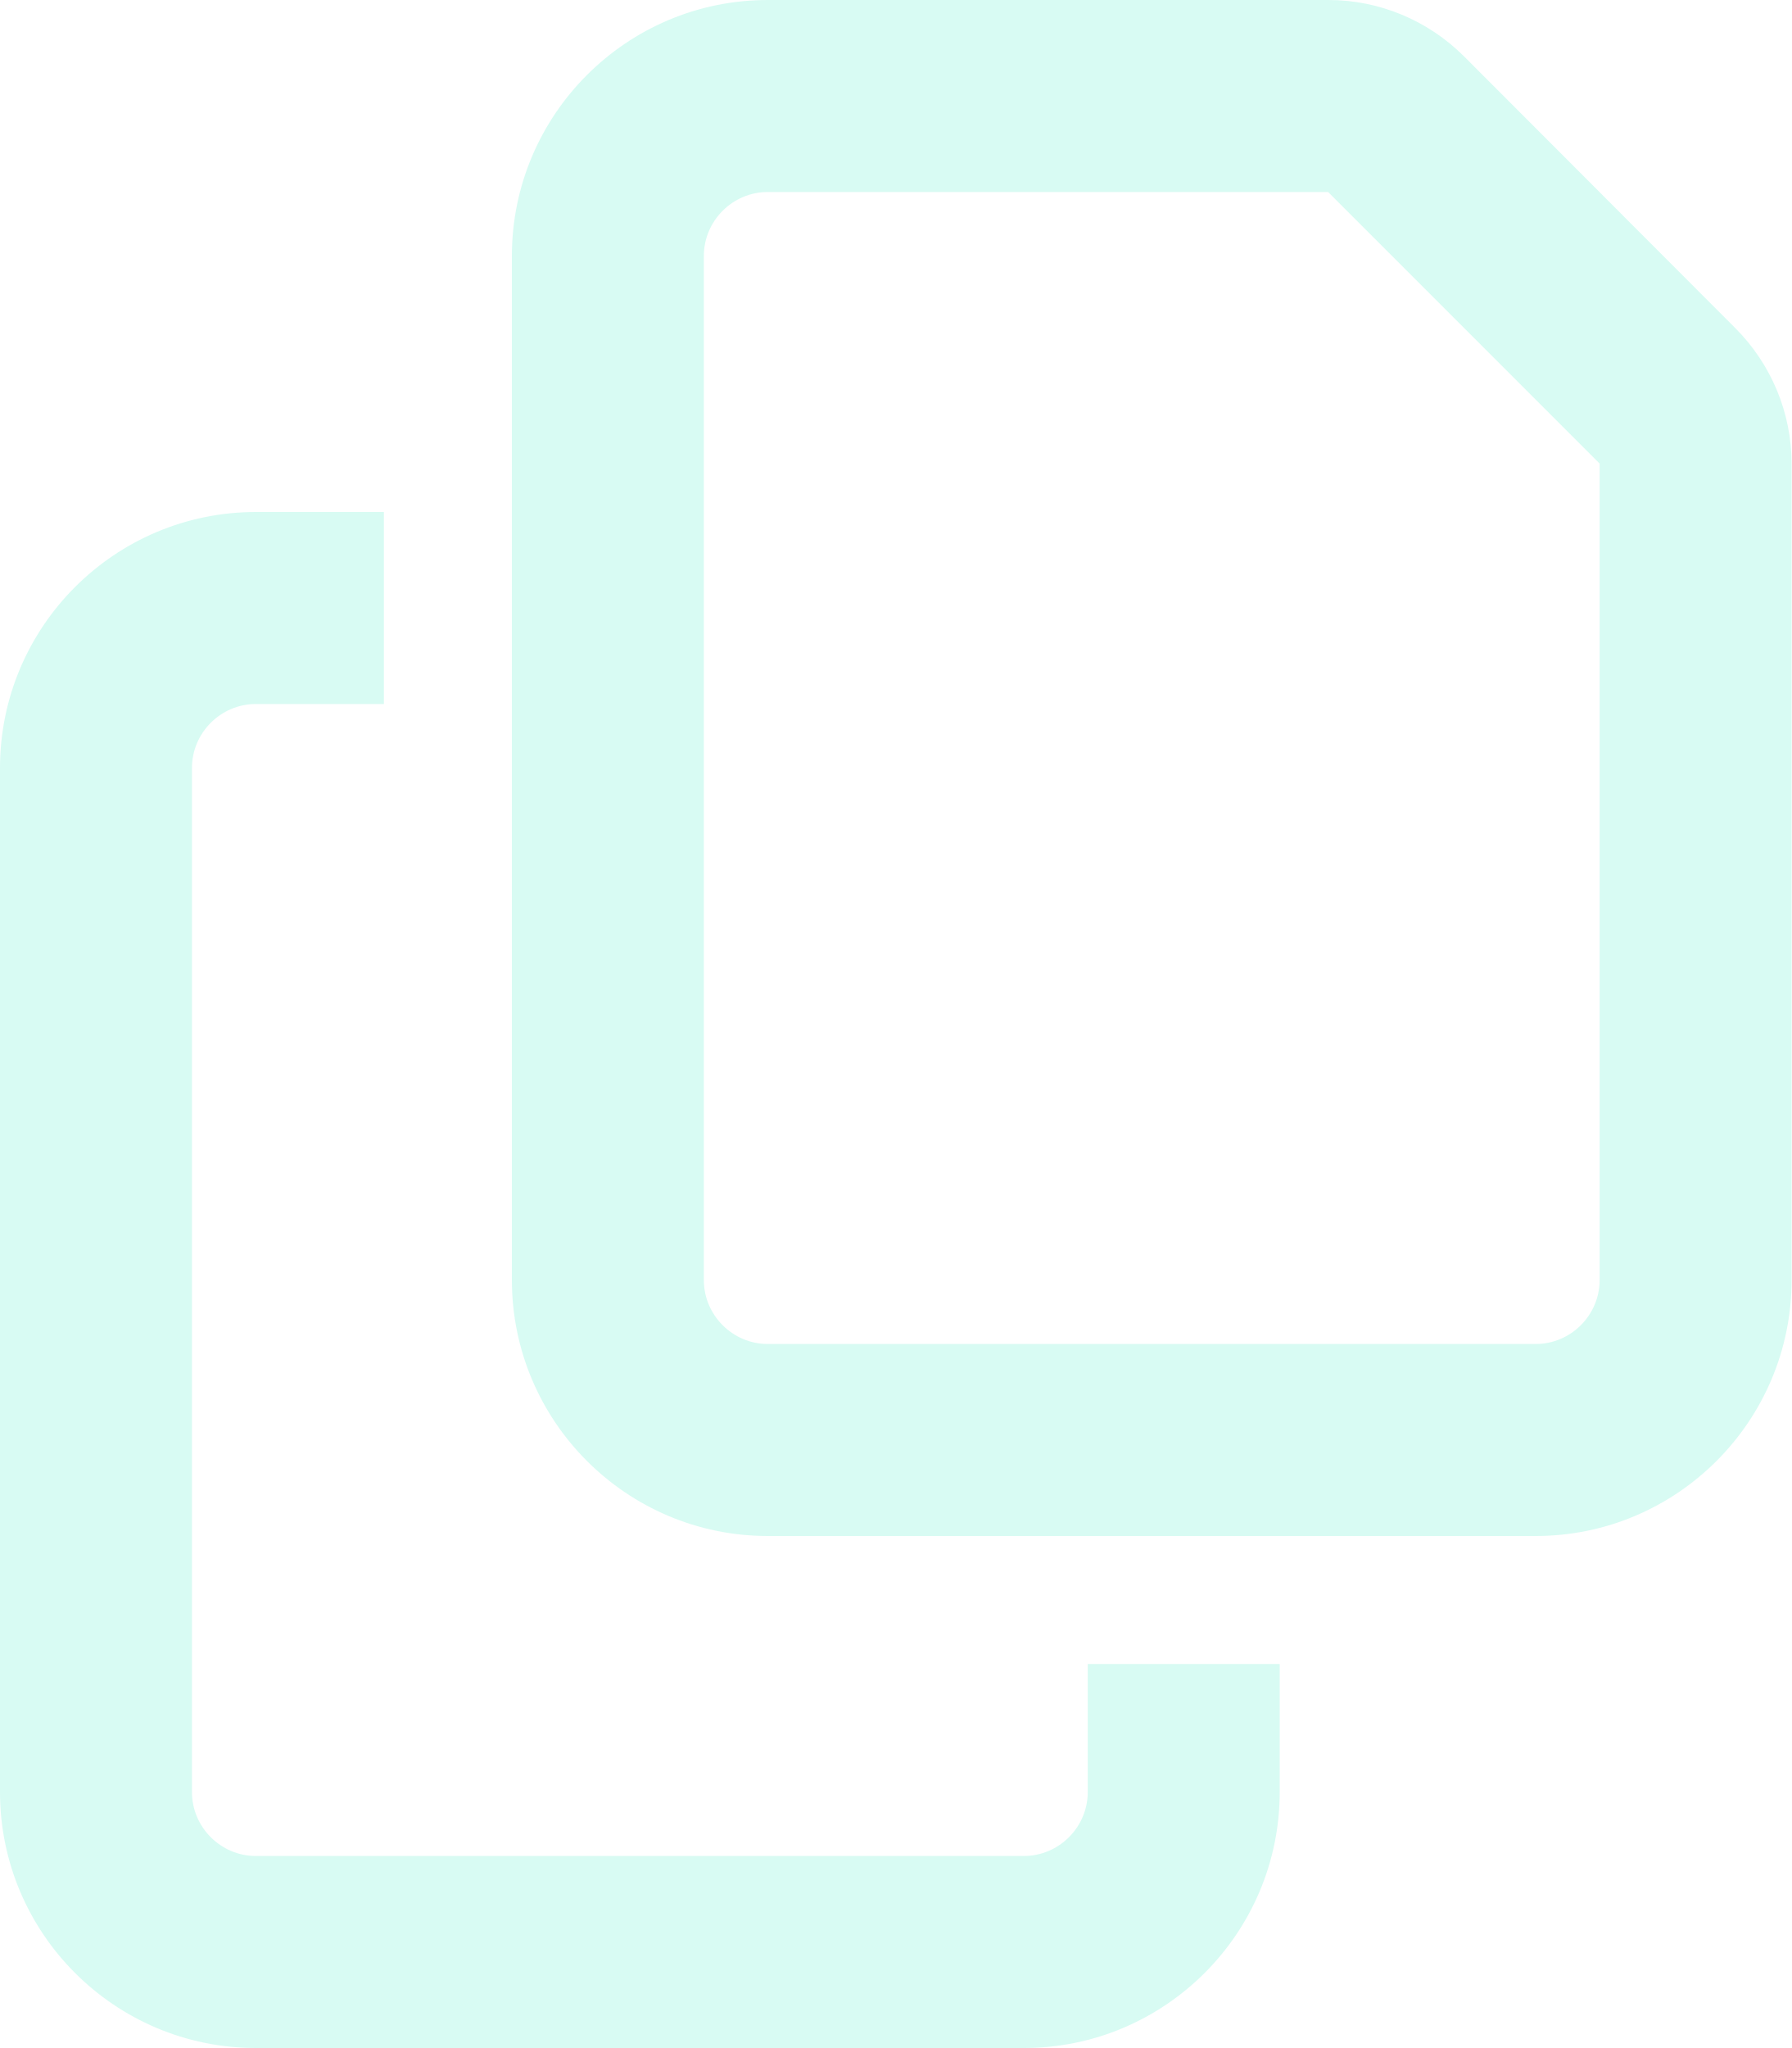
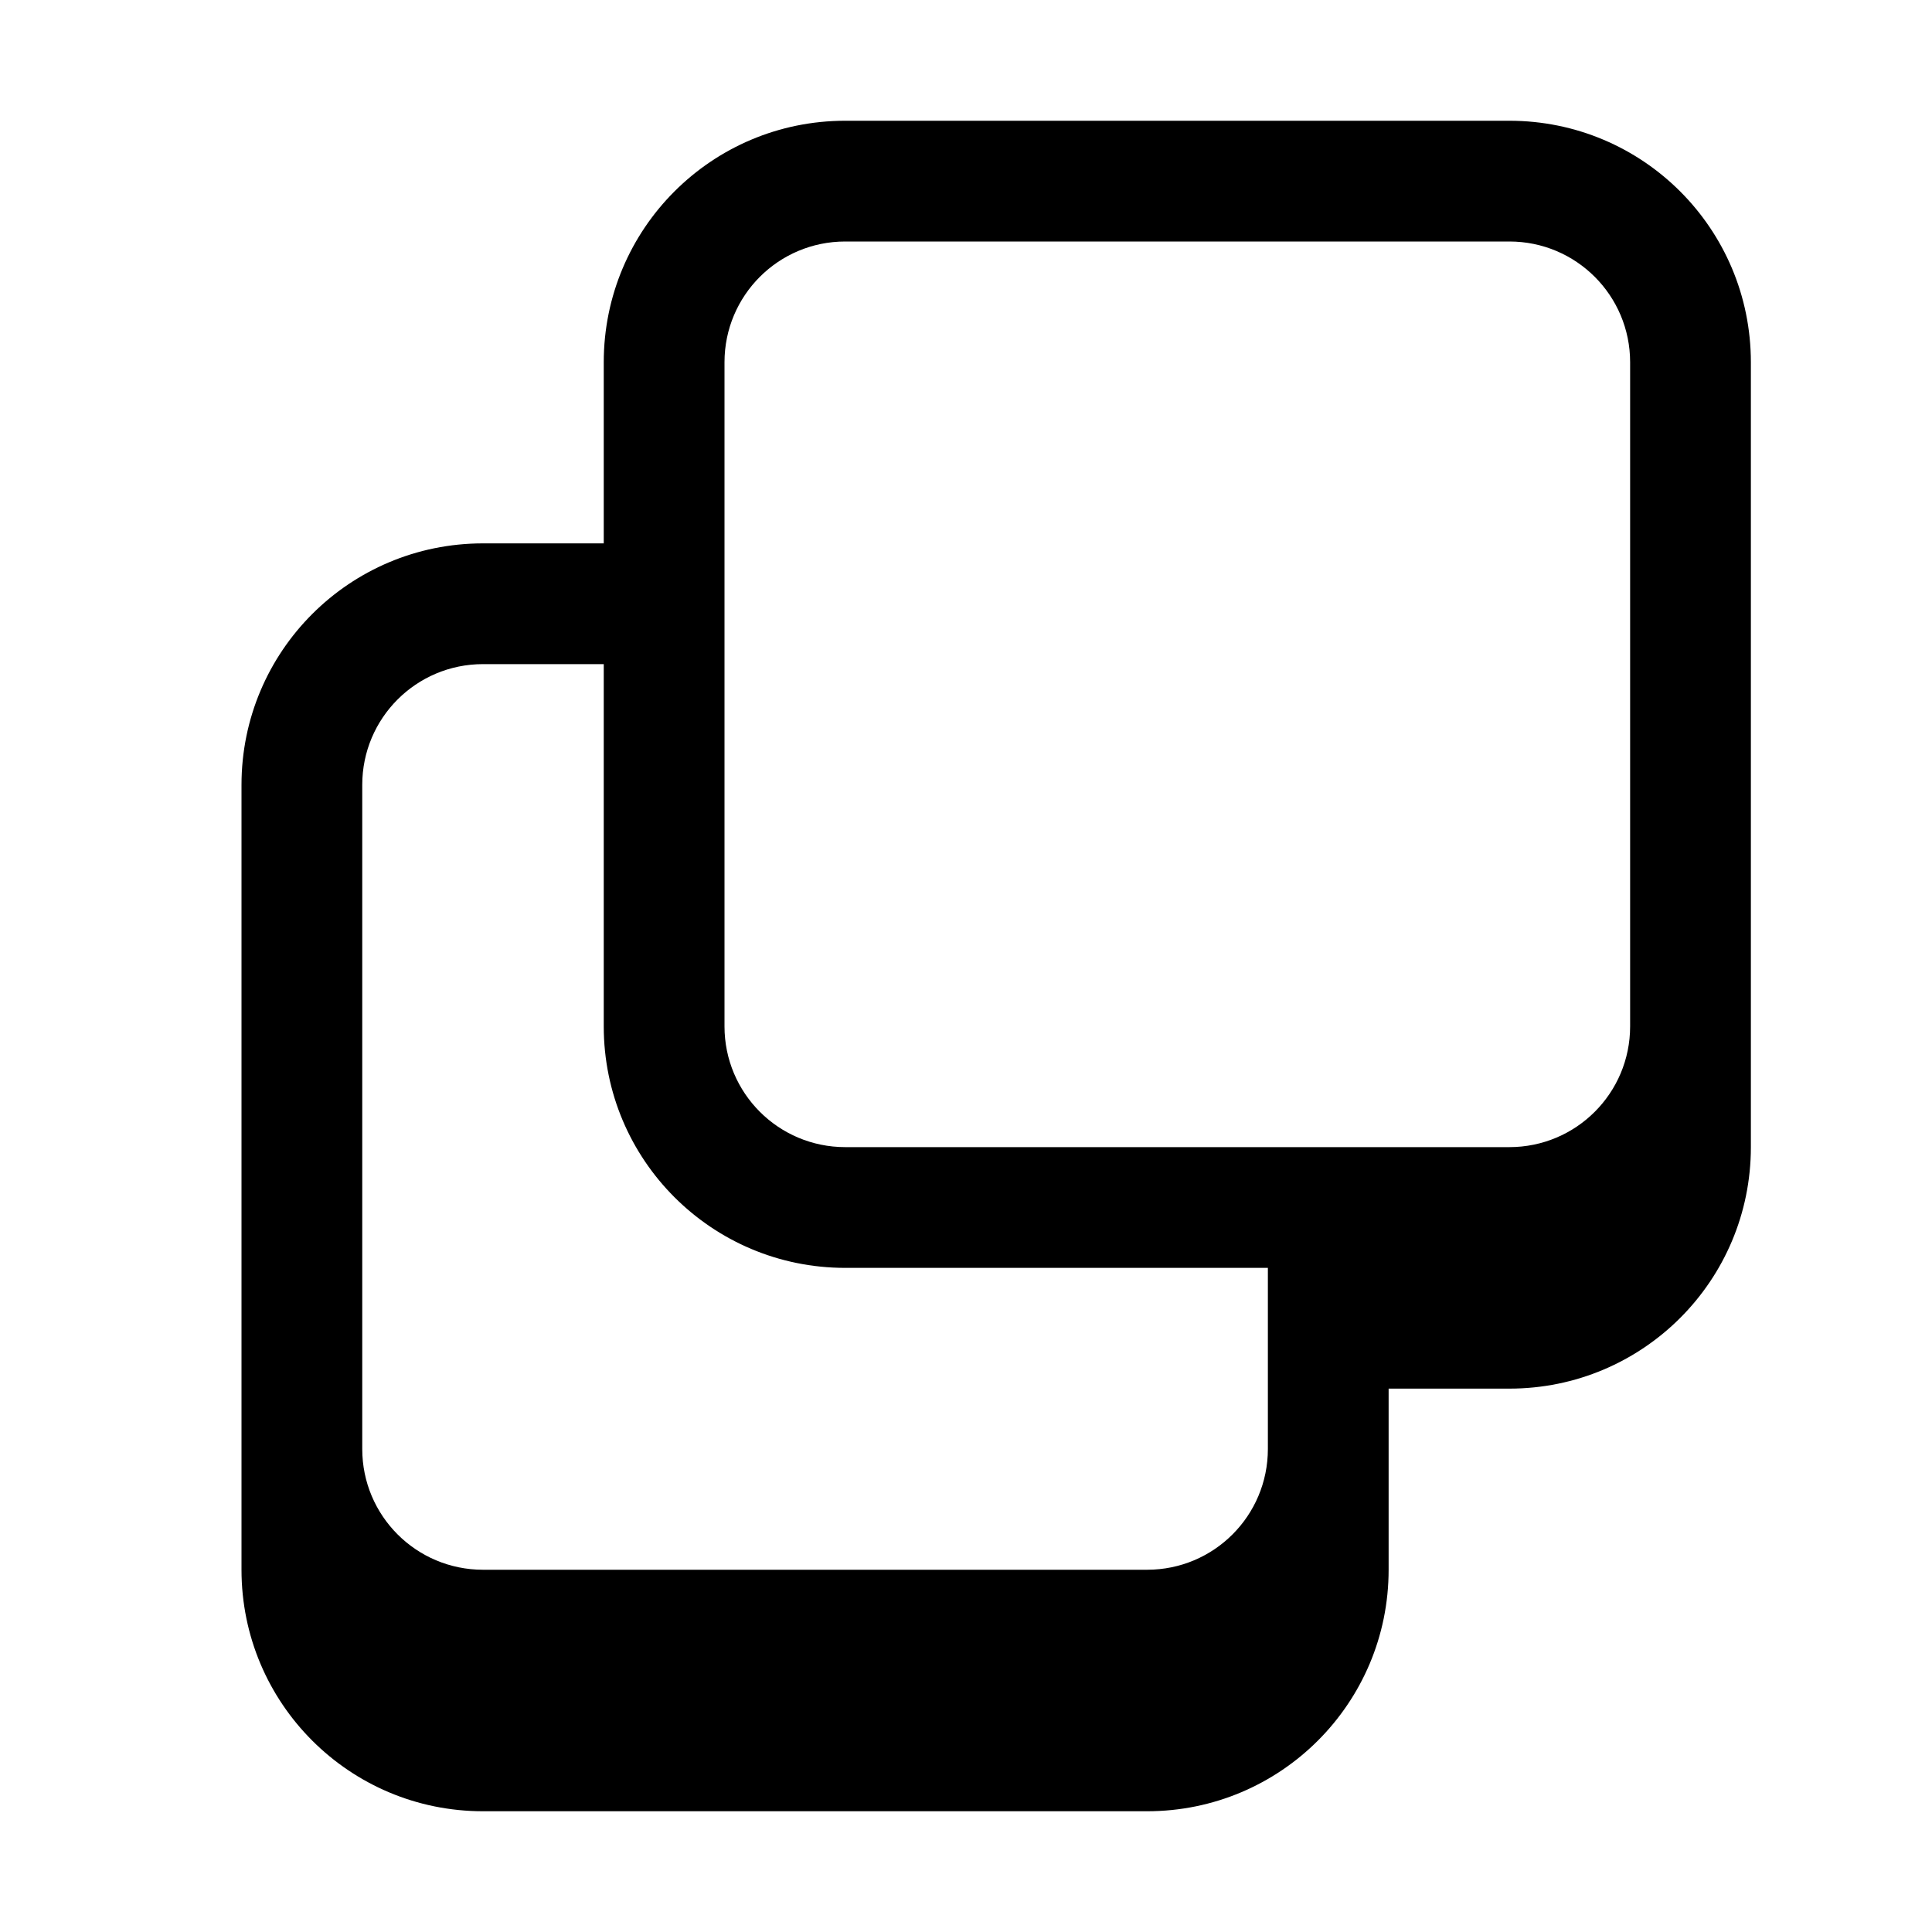
- <svg xmlns="http://www.w3.org/2000/svg" viewBox="0 0 448 512">
-   <path fill="#d8fbf3" d="M384 336l-192 0c-8.8 0-16-7.2-16-16l0-256c0-8.8 7.2-16 16-16l140.1 0L400 115.9 400 320c0 8.8-7.2 16-16 16zM192 384l192 0c35.3 0 64-28.7 64-64l0-204.1c0-12.7-5.1-24.9-14.1-33.9L366.1 14.1c-9-9-21.2-14.1-33.9-14.1L192 0c-35.3 0-64 28.7-64 64l0 256c0 35.3 28.7 64 64 64zM64 128c-35.3 0-64 28.7-64 64L0 448c0 35.3 28.7 64 64 64l192 0c35.3 0 64-28.7 64-64l0-32-48 0 0 32c0 8.8-7.2 16-16 16L64 464c-8.8 0-16-7.2-16-16l0-256c0-8.8 7.2-16 16-16l32 0 0-48-32 0z" />
+ <svg xmlns="http://www.w3.org/2000/svg" viewBox="0 0 576 576">
+   <path d="M180 108C180 68.2 212.2 36 252 36L450 36C489.8 36 522 68.2 522 108L522 342C522 381.8 489.8 414 450 414L414 414L414 468C414 507.8 381.8 540 342 540L144 540C104.2 540 72 507.8 72 468L72 234C72 194.2 104.2 162 144 162L180 162L180 108zM180 198L144 198C124.1 198 108 214.1 108 234L108 432C108 451.9 124.1 468 144 468L342 468C361.9 468 378 451.9 378 432L378 378L252 378C212.2 378 180 345.8 180 306L180 198zM486 108C486 88.1 469.9 72 450 72L252 72C232.1 72 216 88.1 216 108L216 306C216 325.9 232.1 342 252 342L450 342C469.9 342 486 325.9 486 306L486 108z" />
</svg>
